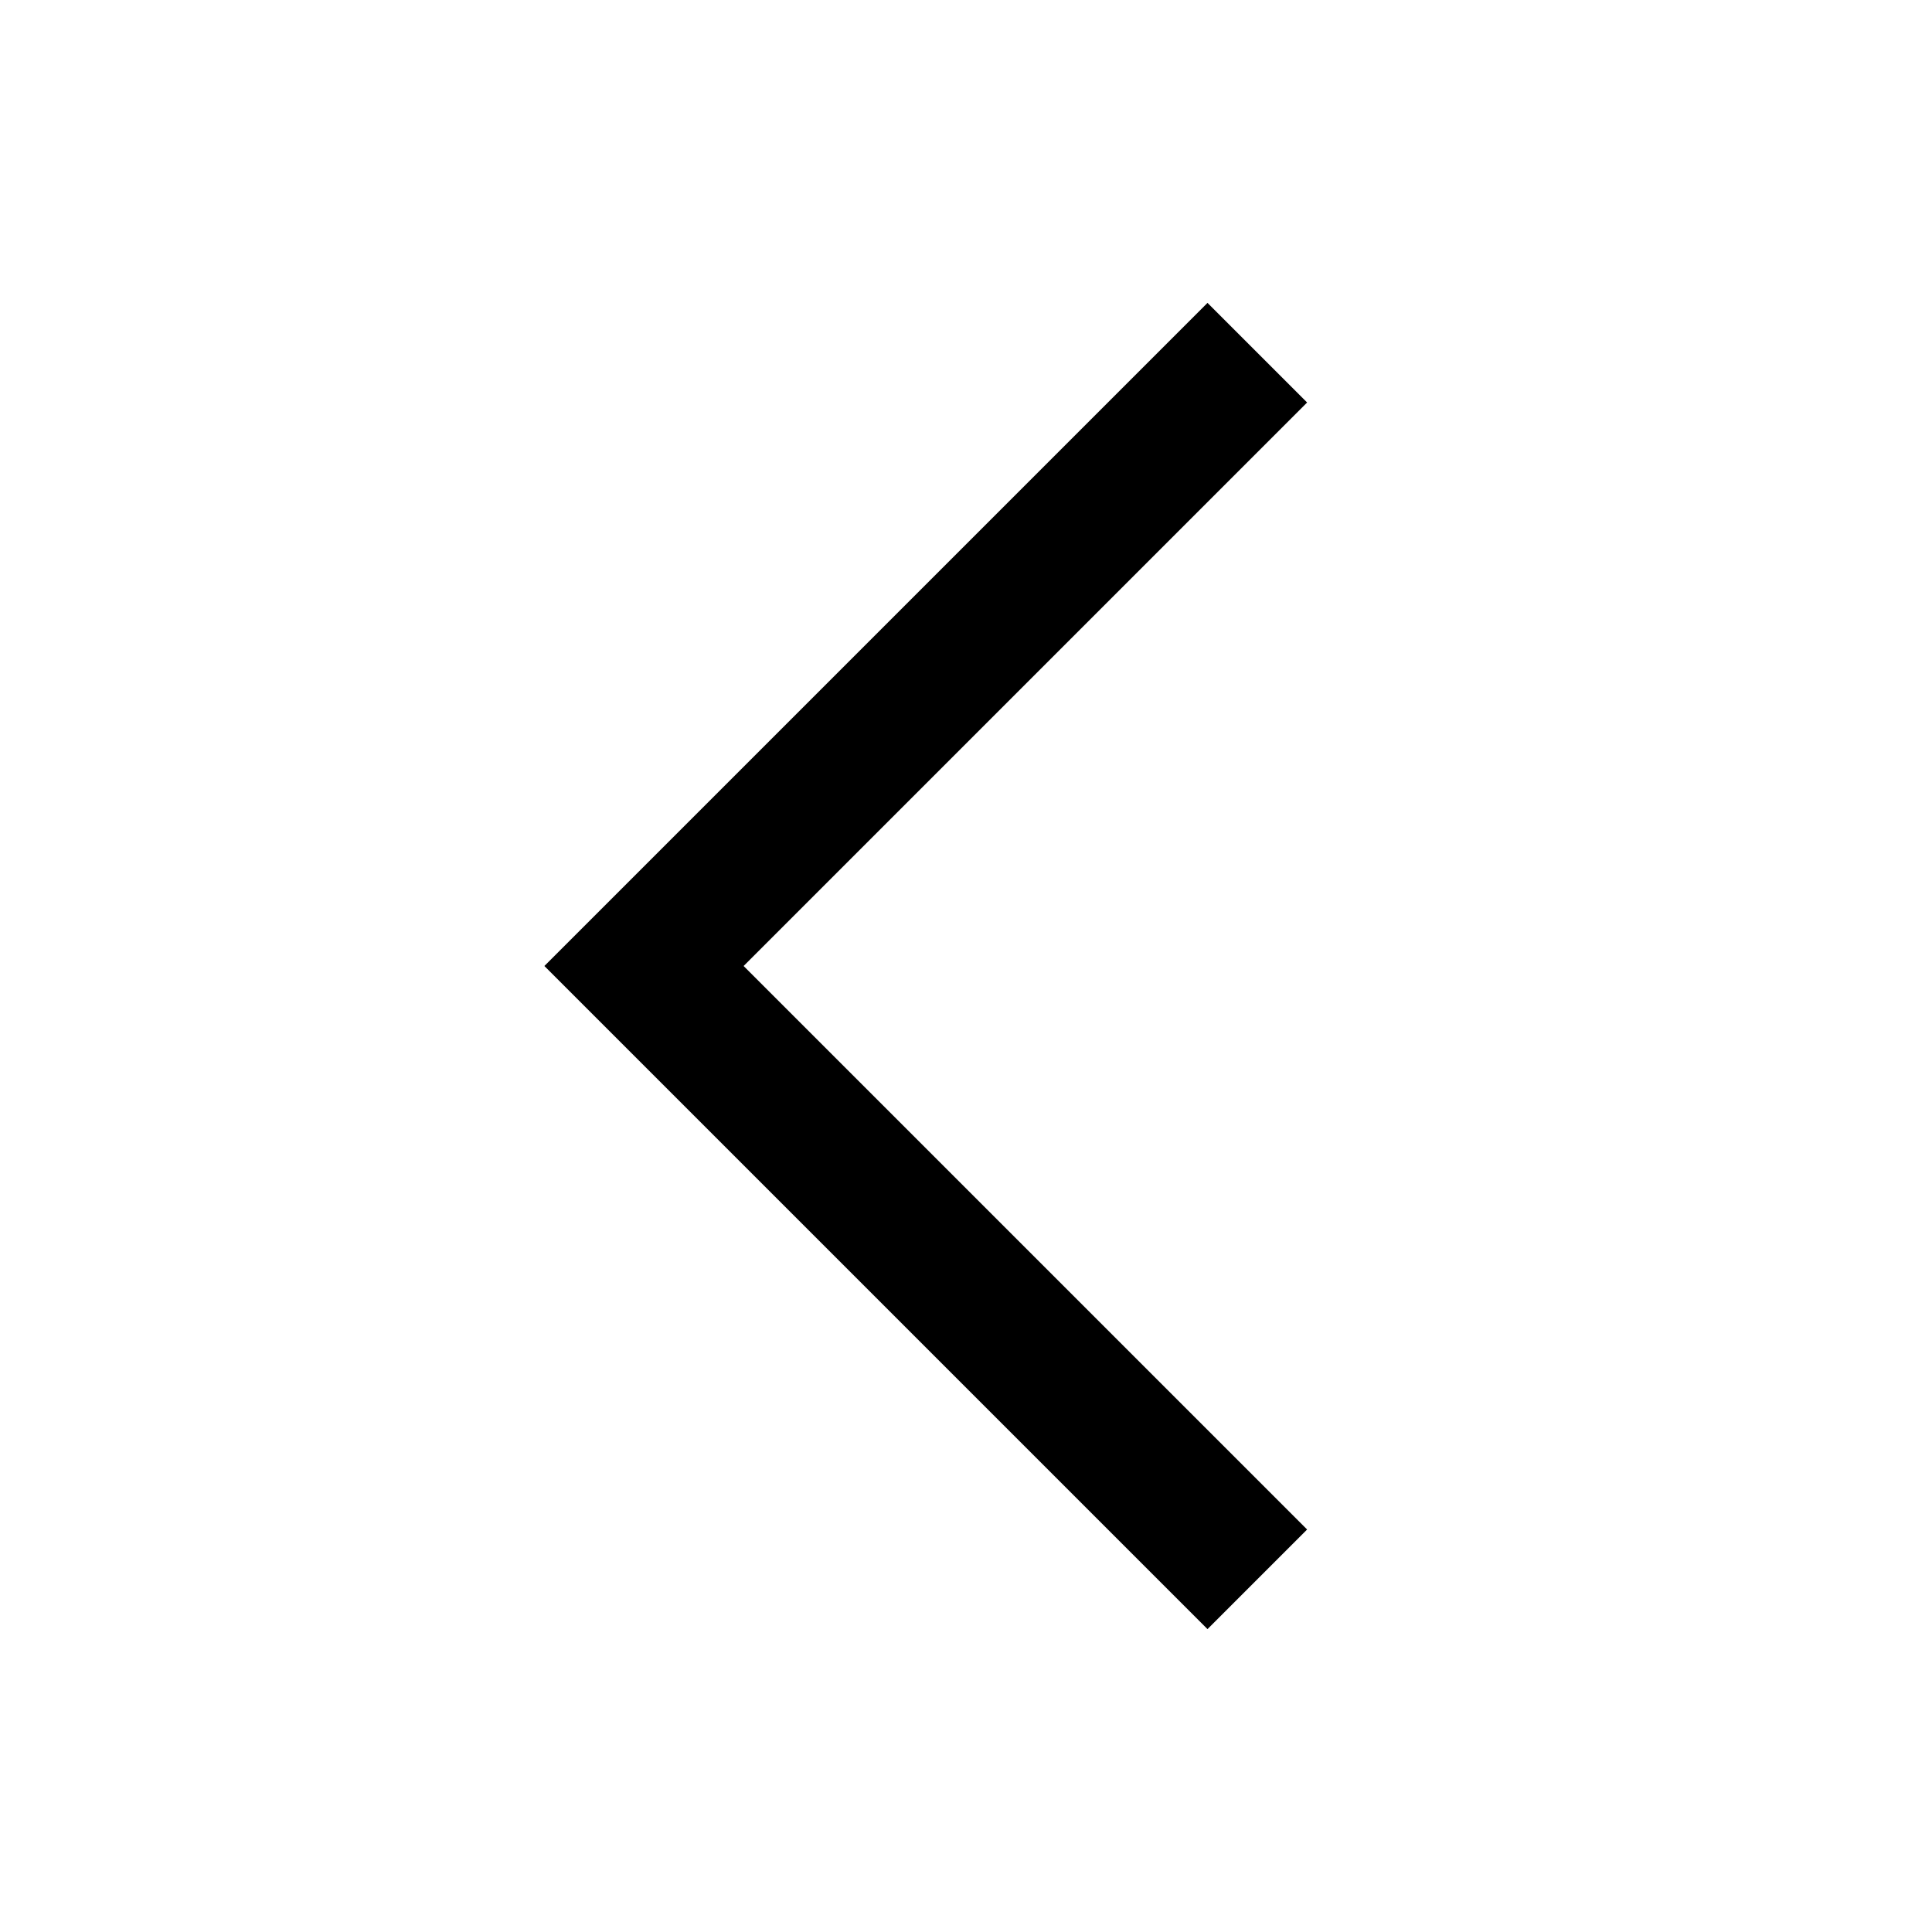
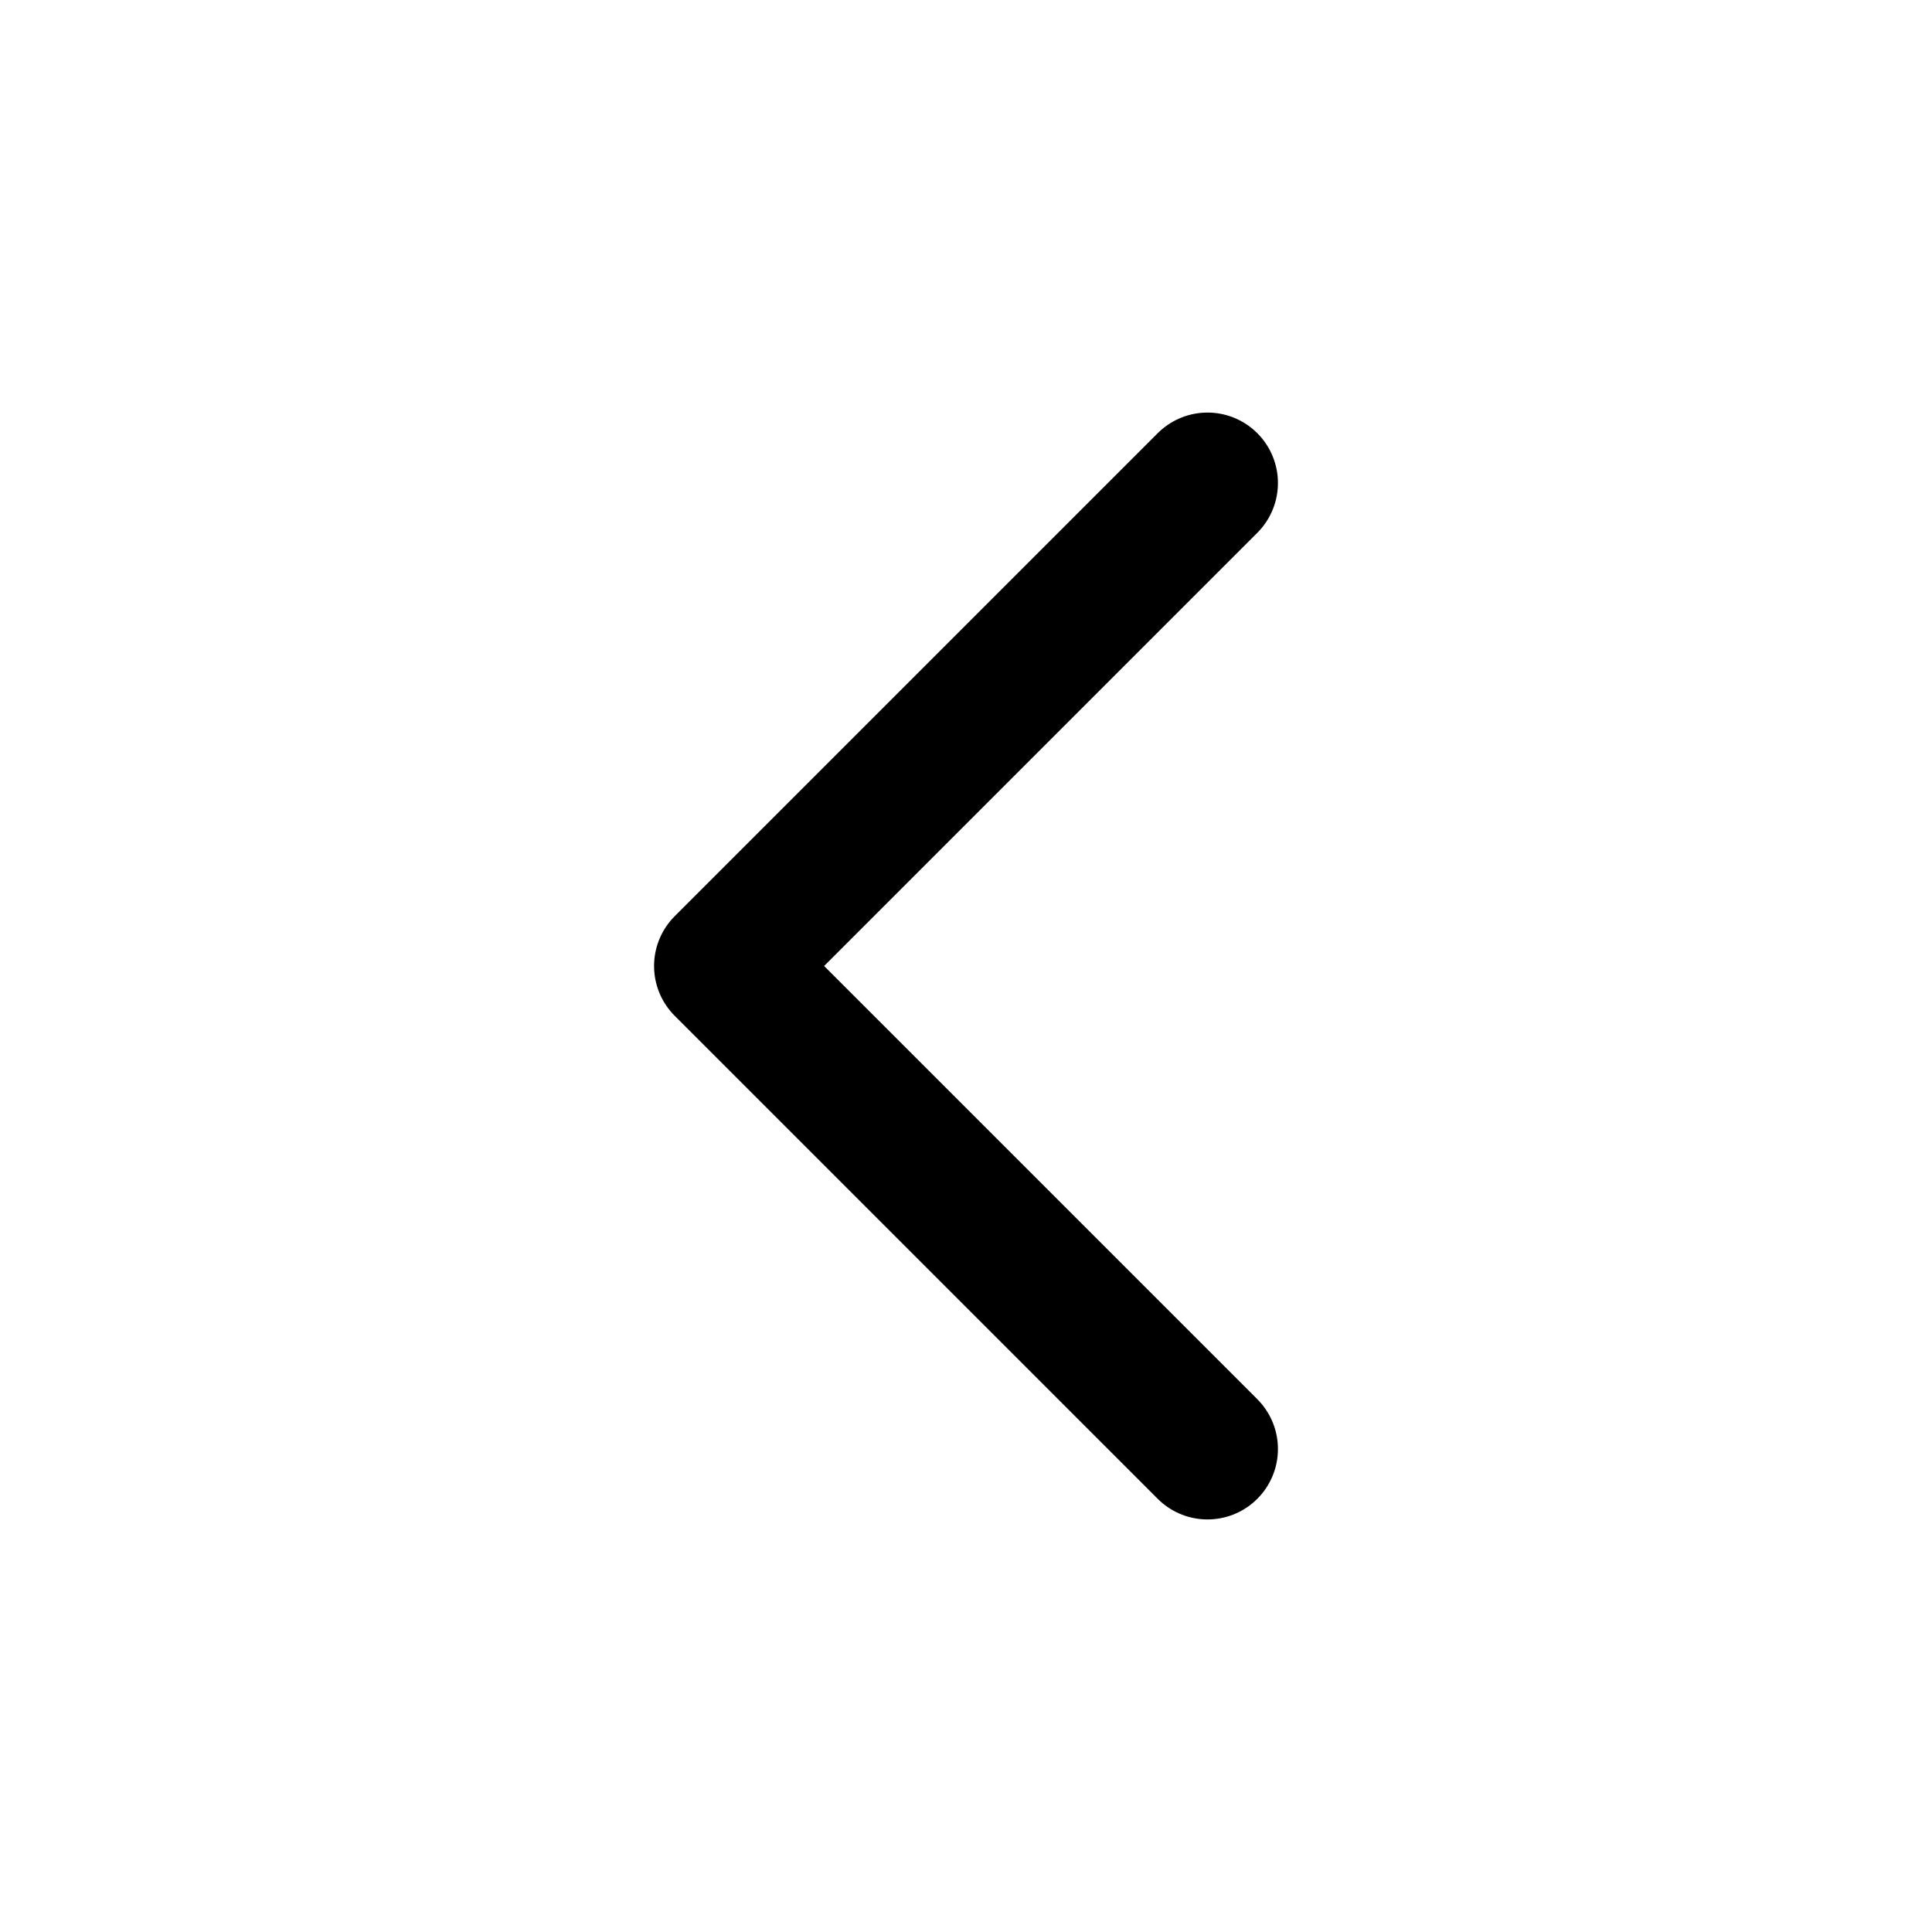
- <svg xmlns="http://www.w3.org/2000/svg" viewBox="0 0 24 24" width="24" height="24" fill="none" stroke="currentColor" stroke-width="1.75" stroke-linecap="square" stroke-linejoin="miter">
-   <path d="M15 5l-7 7 7 7" />
+ <svg xmlns="http://www.w3.org/2000/svg" viewBox="0 0 24 24" width="24" height="24" fill="none" stroke="currentColor" stroke-width="1.75" stroke-linecap="round" stroke-linejoin="round">
+   <path d="M15 6l-6 6l6 6" />
</svg>
